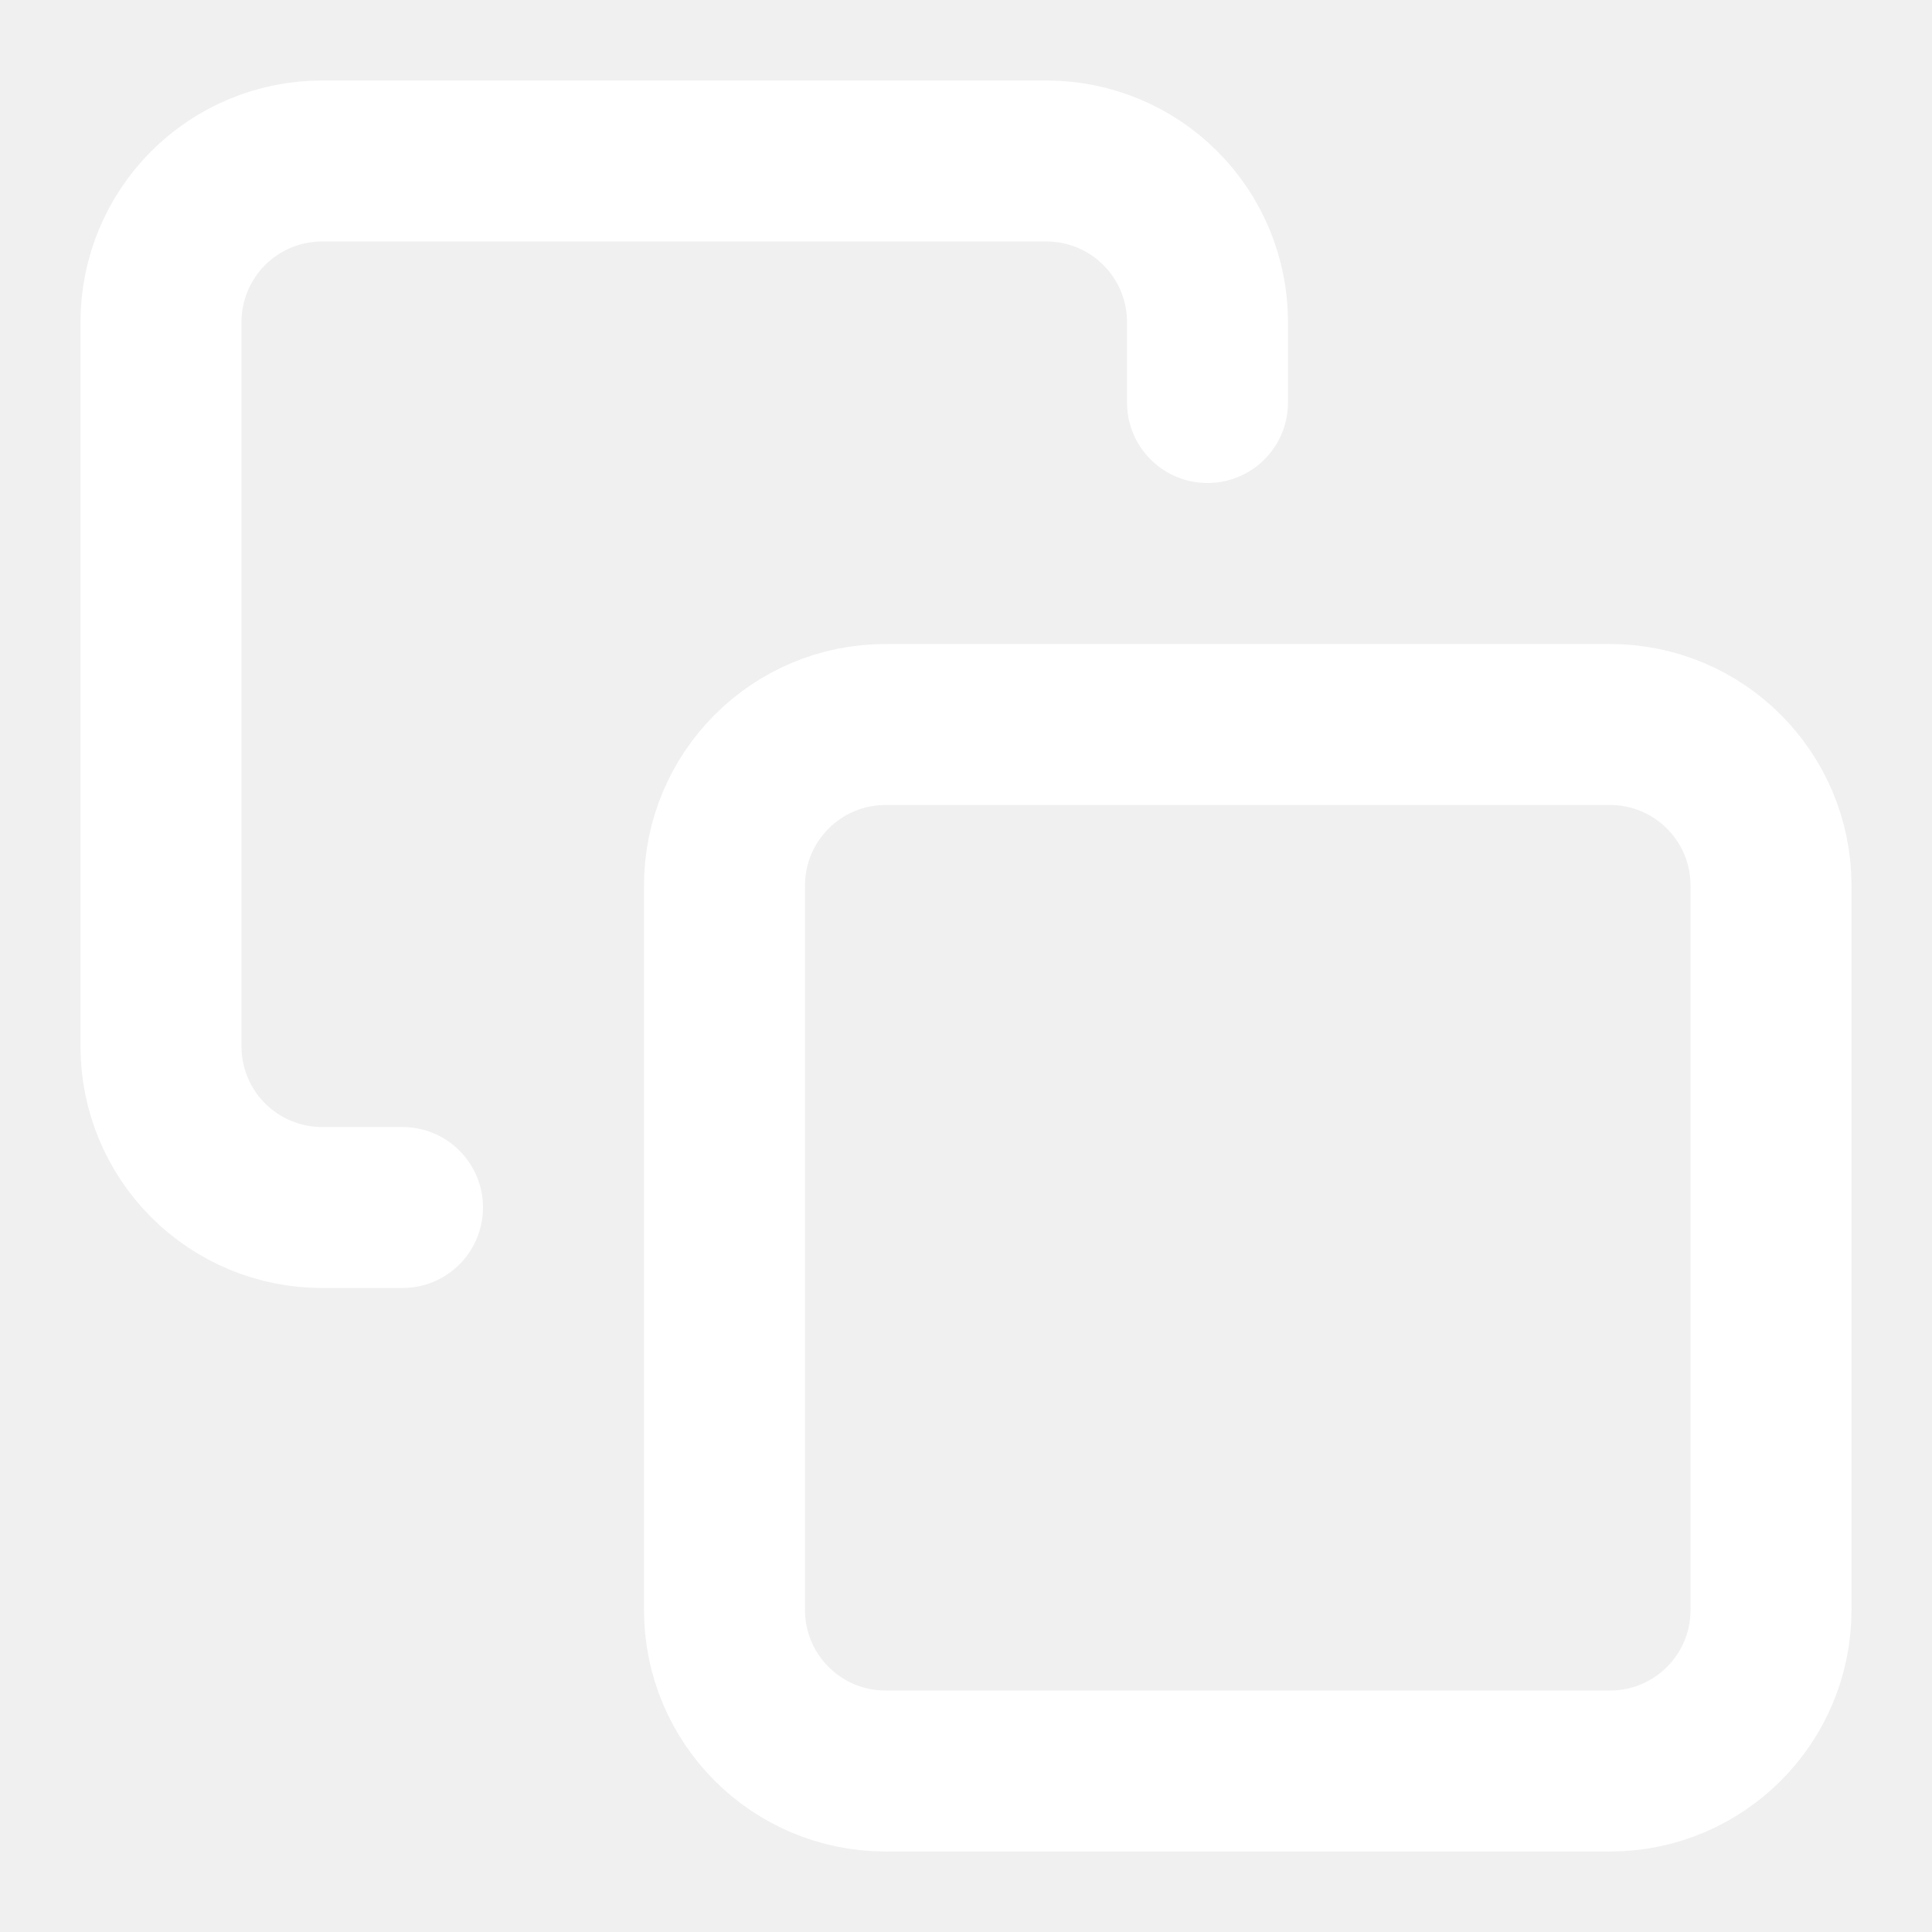
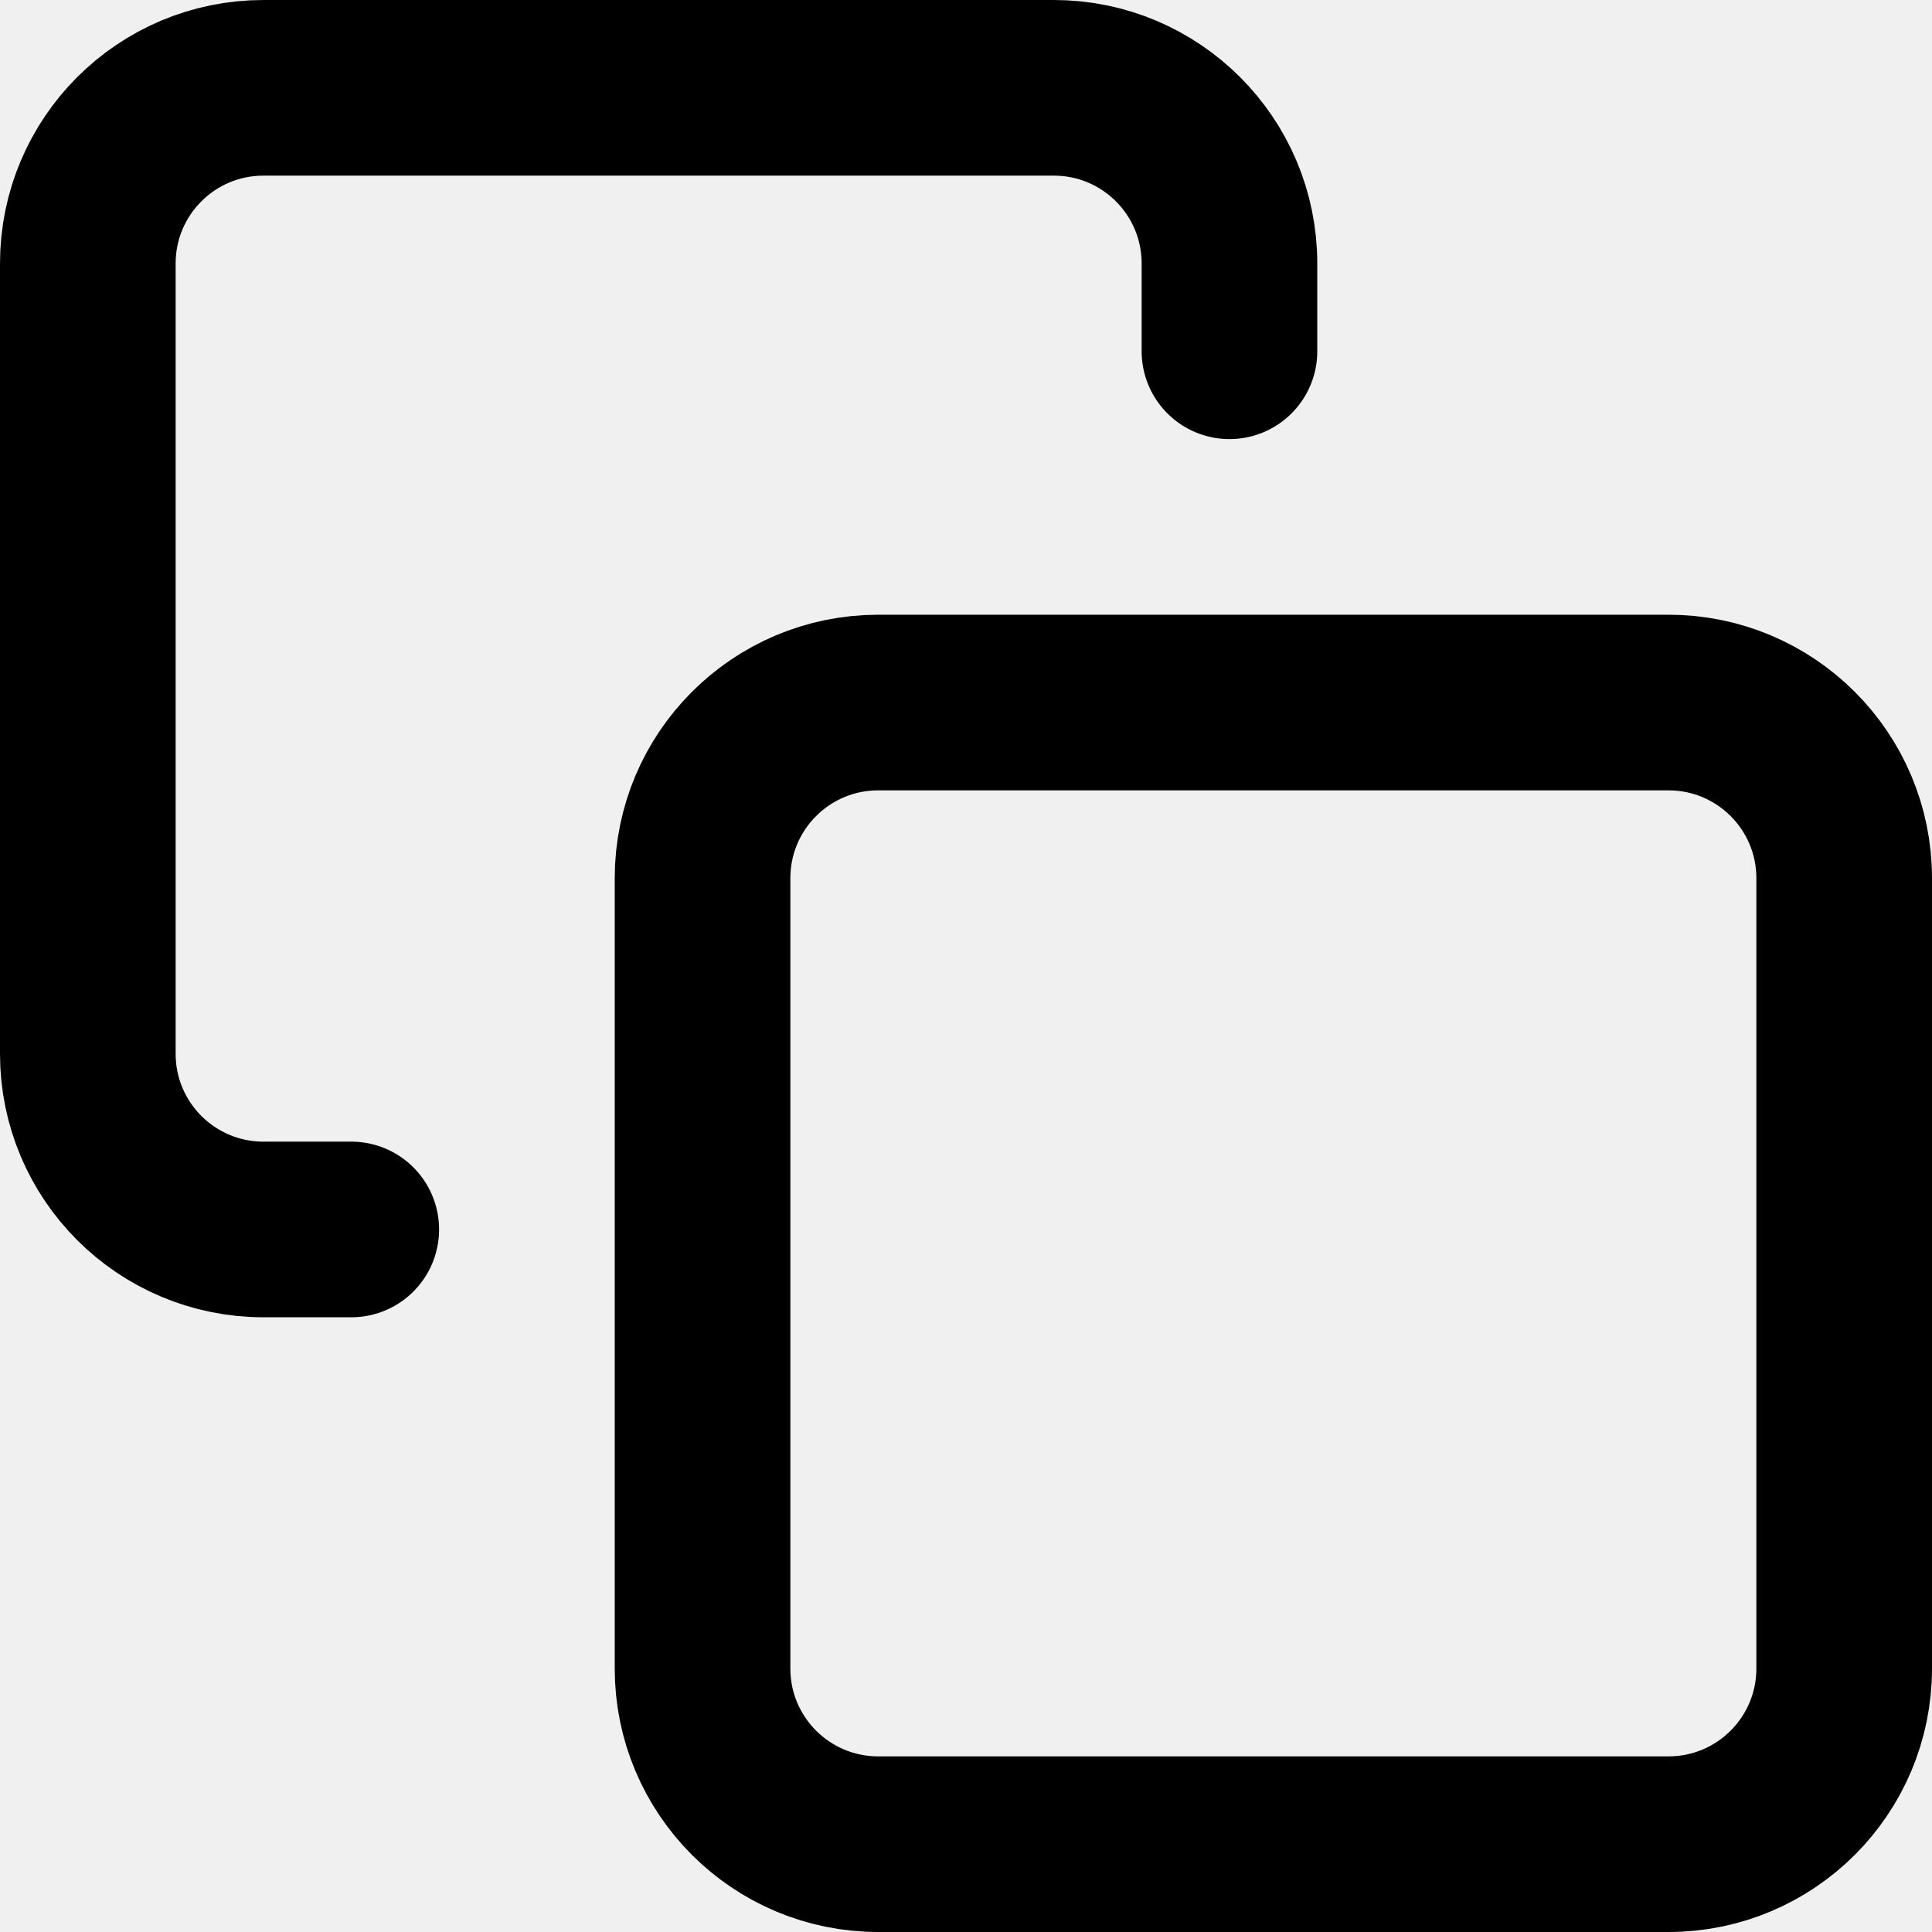
- <svg xmlns="http://www.w3.org/2000/svg" width="64" height="64" viewBox="0 0 64 64" fill="none">
-   <path d="M13.333 40H10.667C9.252 40 7.896 39.438 6.895 38.438C5.895 37.438 5.333 36.081 5.333 34.667V10.667C5.333 9.252 5.895 7.896 6.895 6.896C7.896 5.895 9.252 5.333 10.667 5.333H34.667C36.081 5.333 37.438 5.895 38.438 6.896C39.438 7.896 40 9.252 40 10.667V13.334M29.333 24H53.333C56.279 24 58.667 26.388 58.667 29.334V53.334C58.667 56.279 56.279 58.667 53.333 58.667H29.333C26.388 58.667 24 56.279 24 53.334V29.334C24 26.388 26.388 24 29.333 24Z" stroke="white" stroke-width="5.333" stroke-linecap="round" stroke-linejoin="round" />
+ <svg xmlns="http://www.w3.org/2000/svg" width="22" height="22" id="copy">
+   <g fill="none" fill-rule="evenodd" stroke="#000" stroke-linecap="round" stroke-linejoin="round" stroke-width="2" transform="translate(1 1)">
+     <rect width="13" height="13" x="7" y="7" rx="2" />
+     <path d="M3 13H2a2 2 0 0 1-2-2V2a2 2 0 0 1 2-2h9a2 2 0 0 1 2 2v1" />
+   </g>
</svg>
